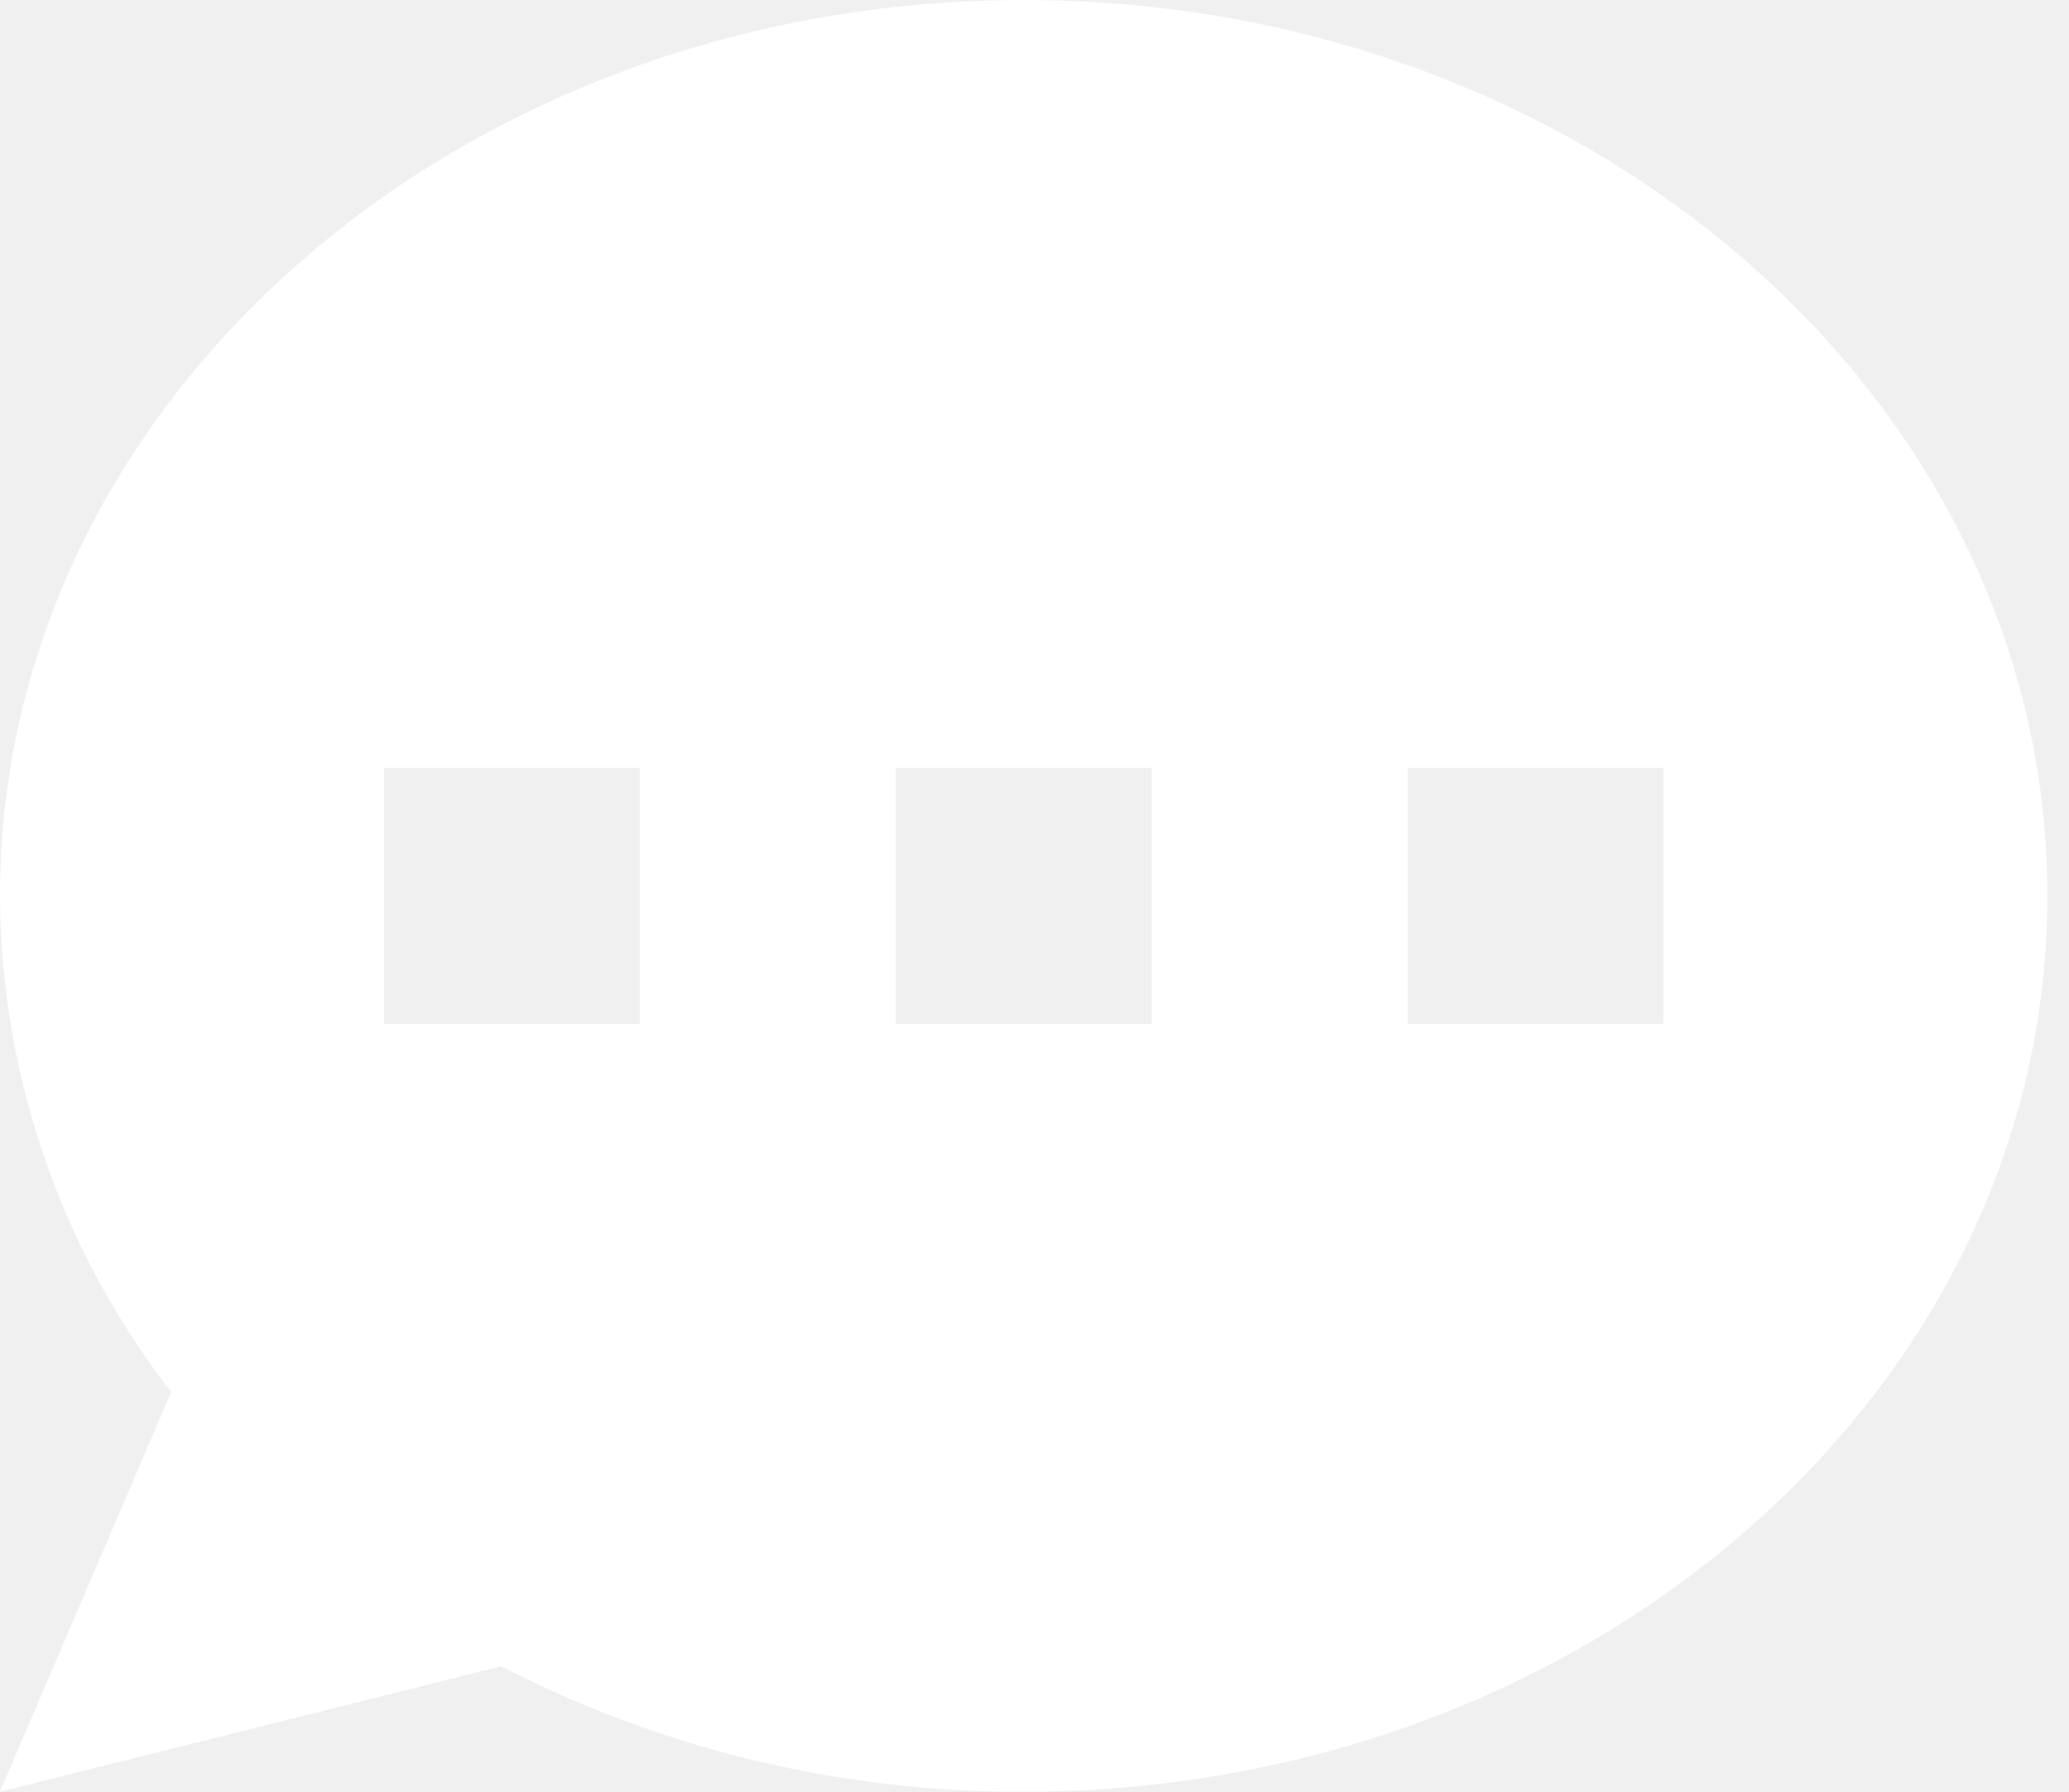
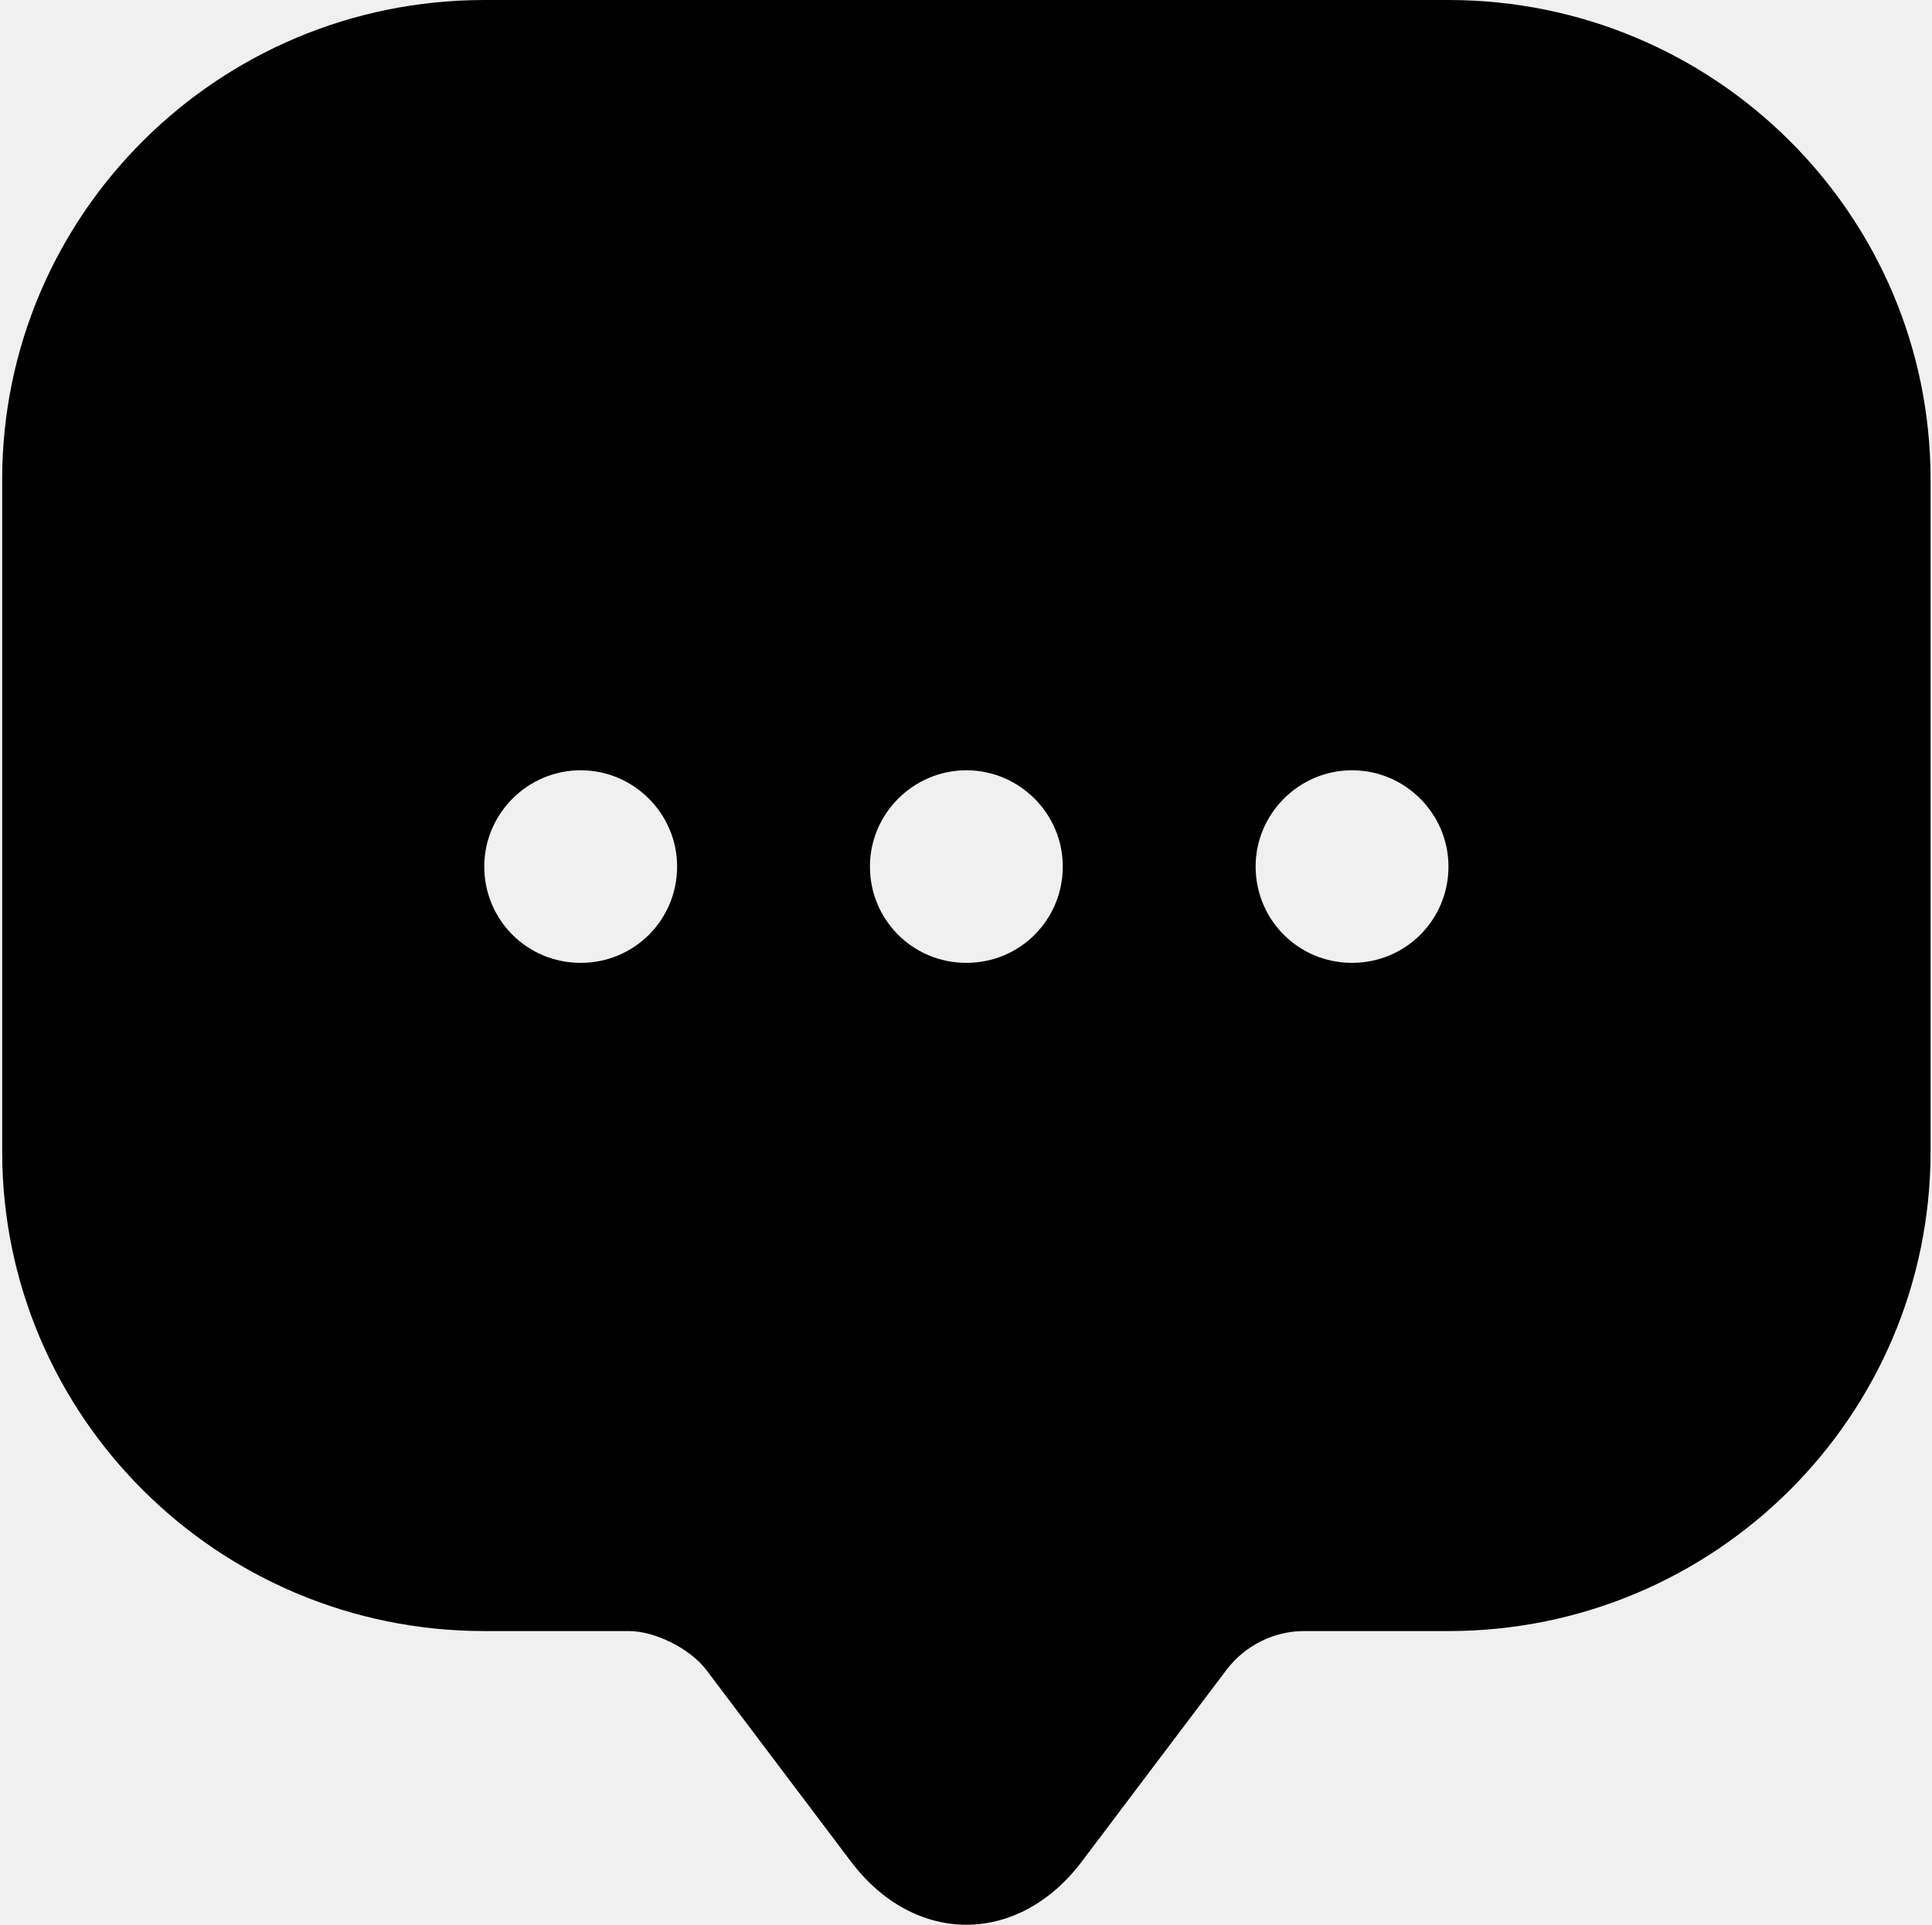
- <svg xmlns="http://www.w3.org/2000/svg" width="82" height="71" viewBox="0 0 82 71" fill="none">
-   <g clip-path="url(#clip0_805_413)">
-     <path fill-rule="evenodd" clip-rule="evenodd" d="M81.143 35.5C81.143 55.109 62.977 71 40.571 71C33.37 71.031 26.267 69.326 19.863 66.03L0 71L6.786 55.162C2.417 49.535 0.032 42.623 0 35.5C0 15.89 18.166 0 40.571 0C62.977 0 81.143 15.89 81.143 35.5ZM25.357 30.429H15.214V40.571H25.357V30.429ZM65.929 30.429H55.786V40.571H65.929V30.429ZM35.5 30.429H45.643V40.571H35.5V30.429Z" fill="white" />
-   </g>
-   <defs>
-     <clipPath id="clip0_805_413">
-       <rect width="81.143" height="71" fill="white" />
-     </clipPath>
-   </defs>
+ <svg xmlns="http://www.w3.org/2000/svg" width="535" height="533" viewBox="0 0 535 533" fill="none">
+   <path d="M401.102 0H134.102C60.41 0 0.602 59.459 0.602 132.783V292.23V318.893C0.602 392.218 60.41 451.677 134.102 451.677H174.152C181.361 451.677 190.973 456.476 195.512 462.342L235.562 515.402C253.184 538.866 282.02 538.866 299.642 515.402L339.692 462.342C344.765 455.676 352.775 451.677 361.052 451.677H401.102C474.794 451.677 534.602 392.218 534.602 318.893V132.783C534.602 59.459 474.794 0 401.102 0ZM160.802 266.633C145.85 266.633 134.102 254.635 134.102 239.97C134.102 225.305 146.117 213.307 160.802 213.307C175.487 213.307 187.502 225.305 187.502 239.97C187.502 254.635 175.754 266.633 160.802 266.633ZM267.602 266.633C252.65 266.633 240.902 254.635 240.902 239.97C240.902 225.305 252.917 213.307 267.602 213.307C282.287 213.307 294.302 225.305 294.302 239.97C294.302 254.635 282.554 266.633 267.602 266.633ZM374.402 266.633C359.45 266.633 347.702 254.635 347.702 239.97C347.702 225.305 359.717 213.307 374.402 213.307C389.087 213.307 401.102 225.305 401.102 239.97C401.102 254.635 389.354 266.633 374.402 266.633Z" fill="black" />
</svg>
